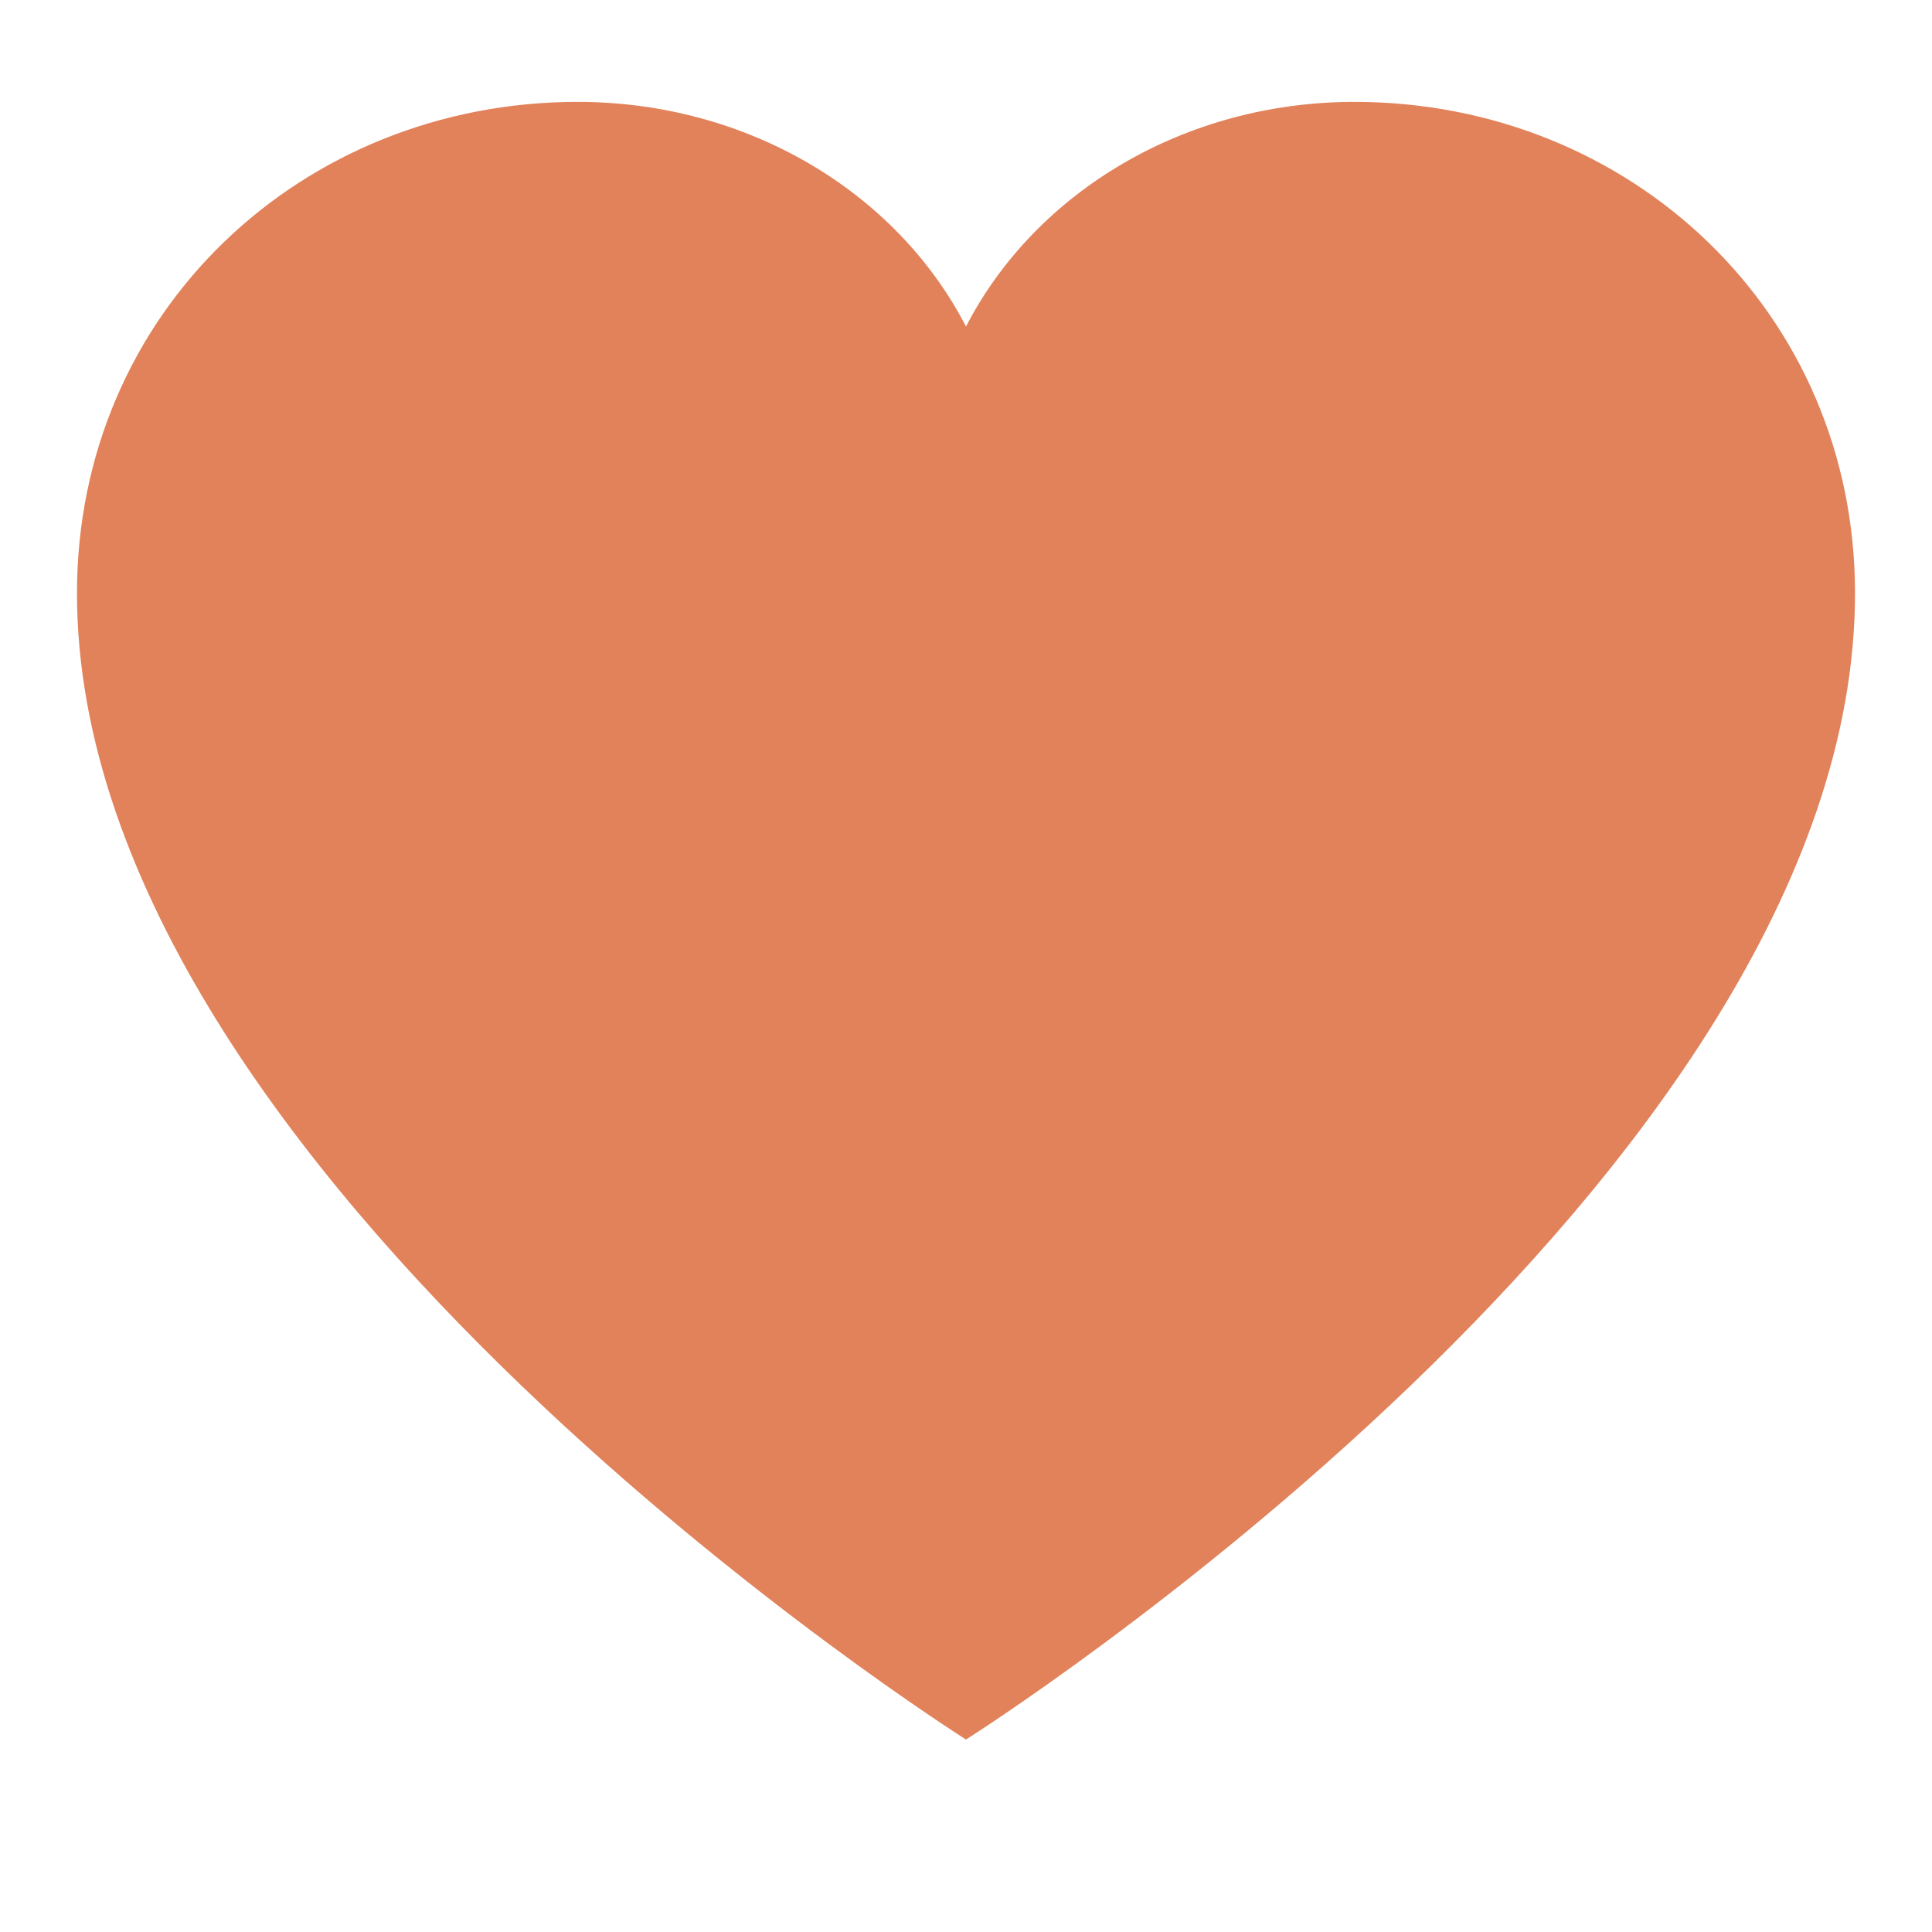
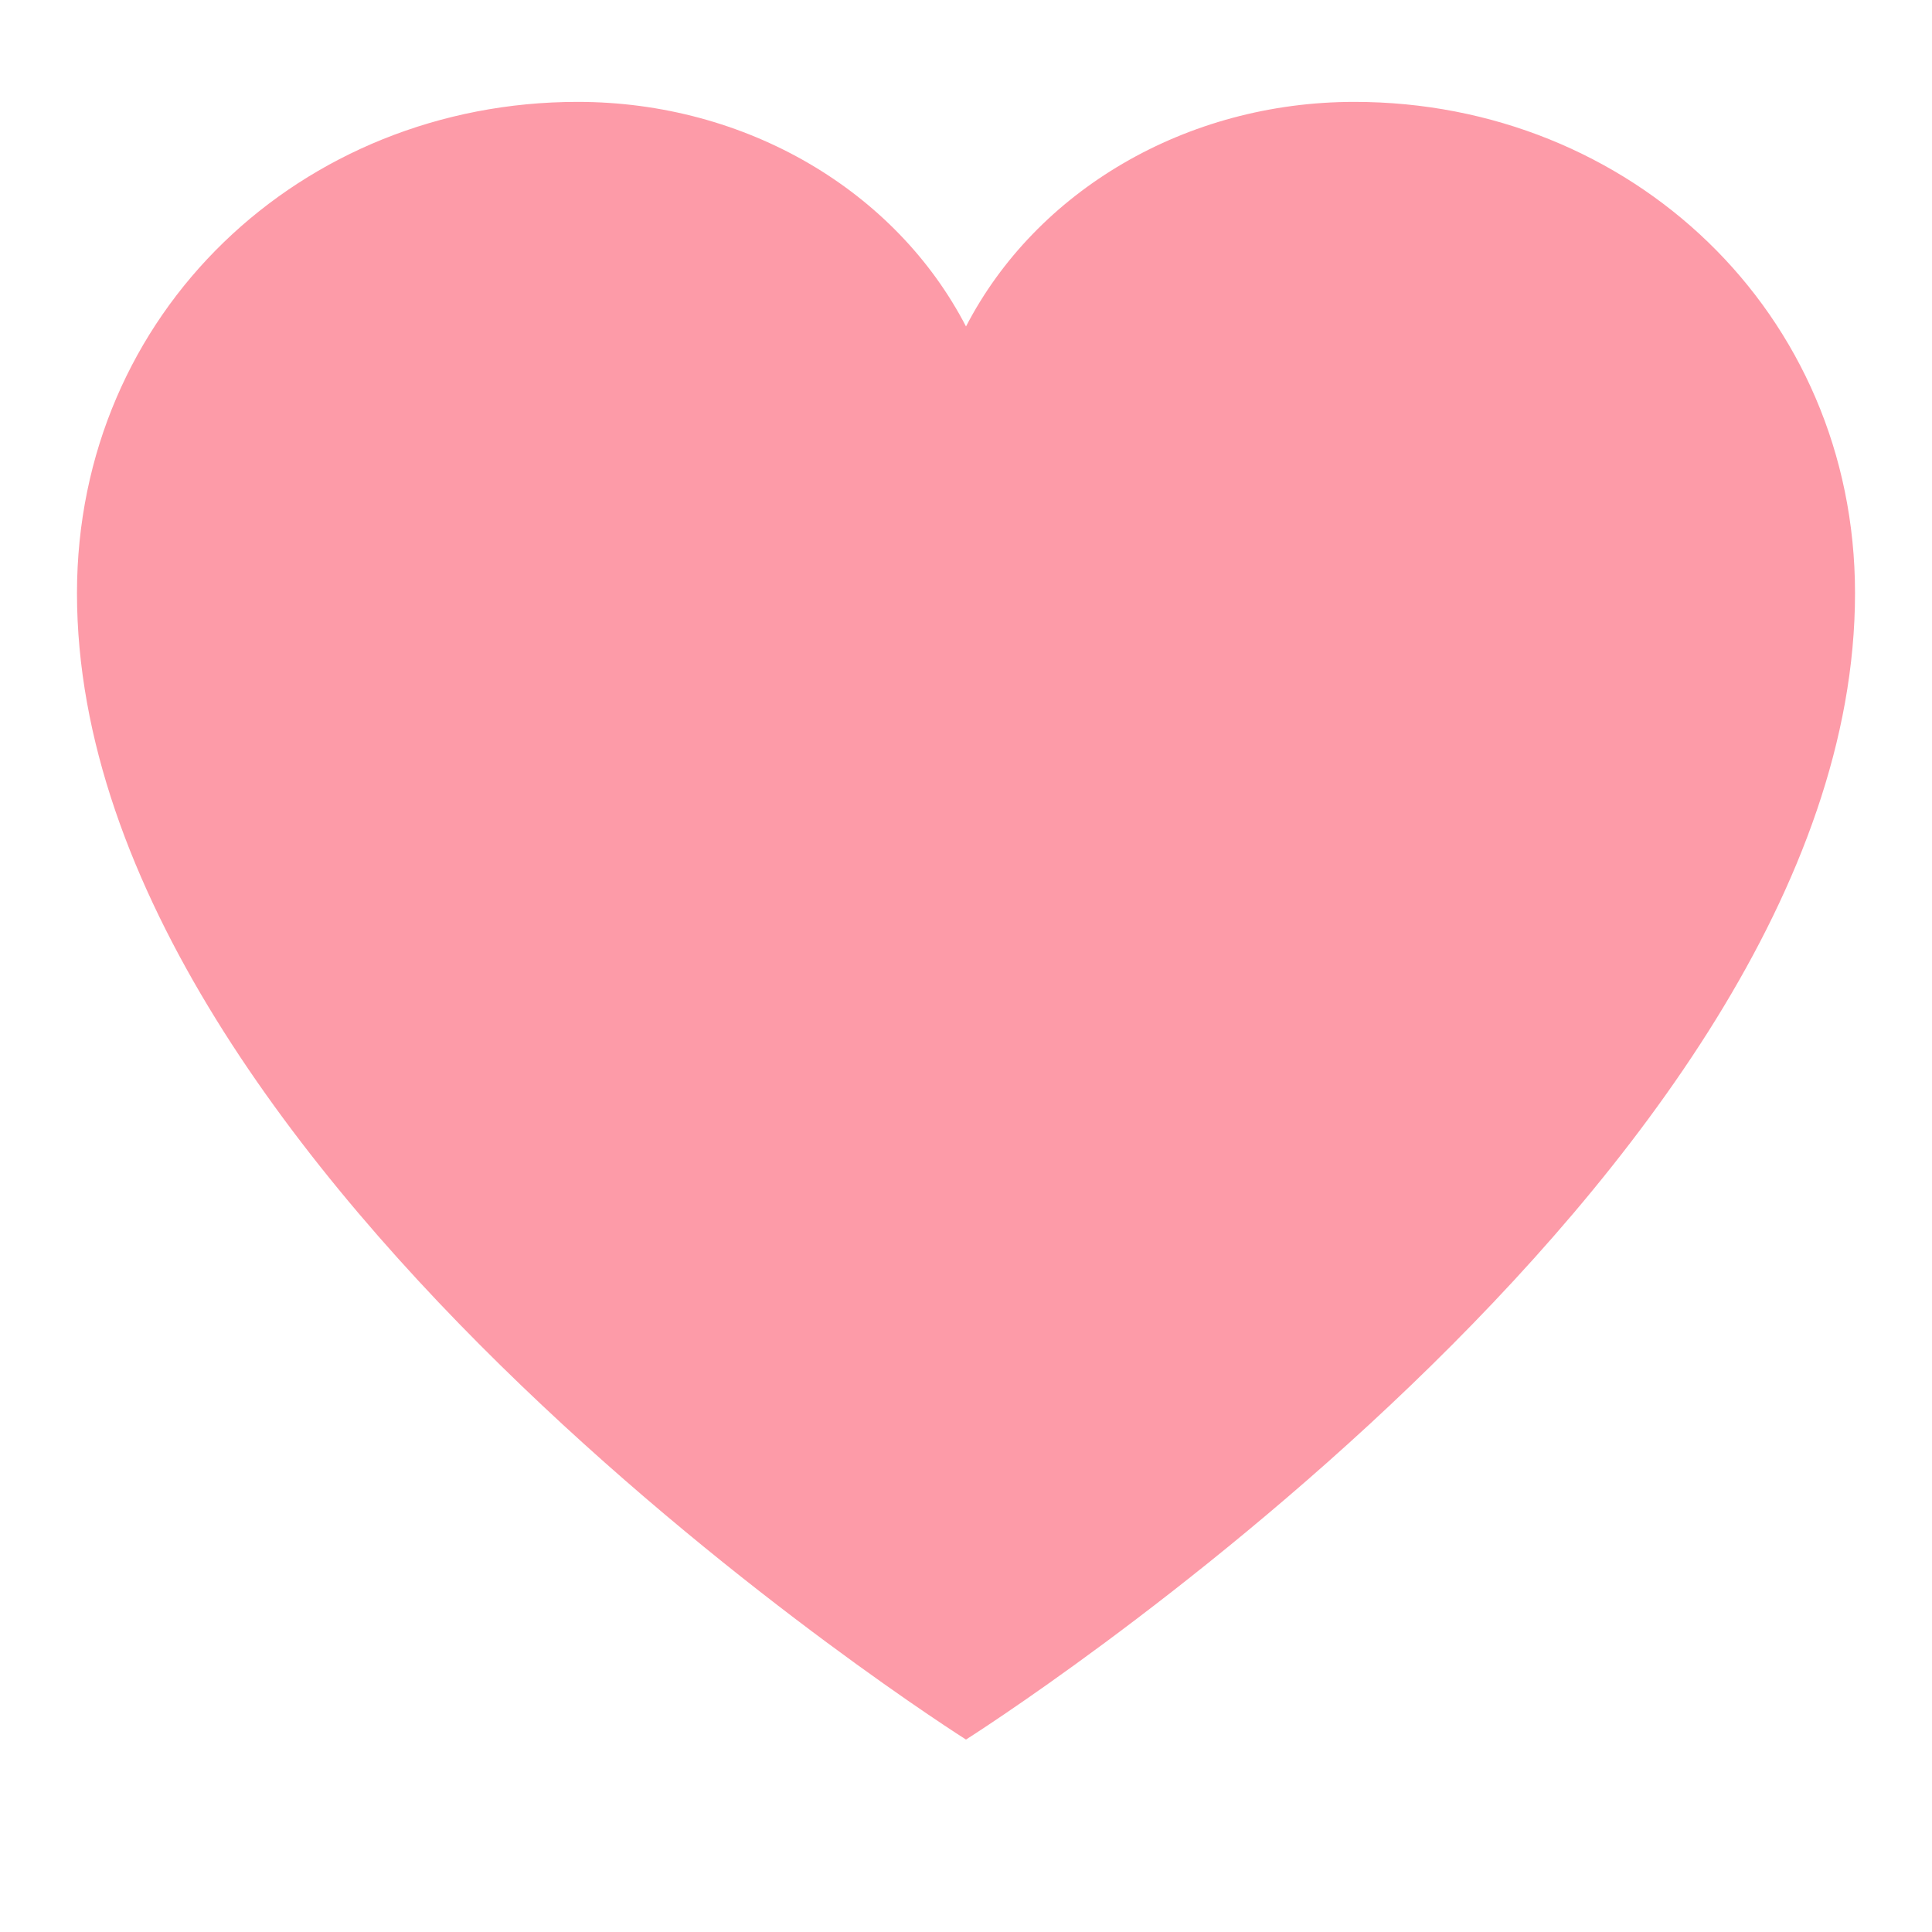
<svg xmlns="http://www.w3.org/2000/svg" viewBox="0 0 32 32">
  <g transform="translate(16,15.25) scale(1.55) translate(-16,-15.25)">
-     <path d="M16 24C16 24 6.5 18 6.5 11.75C6.5 8.75 8.9 6.5 11.85 6.5C13.65 6.5 15.25 7.45 16 8.9C16.75 7.45 18.35 6.5 20.15 6.5C23.1 6.5 25.5 8.75 25.5 11.75C25.5 18 16 24 16 24Z" fill="#E2825A" />
+     <path d="M16 24C16 24 6.5 18 6.5 11.75C6.5 8.75 8.9 6.5 11.85 6.5C13.65 6.5 15.25 7.45 16 8.9C16.75 7.45 18.35 6.5 20.15 6.5C23.1 6.5 25.5 8.75 25.5 11.75C25.5 18 16 24 16 24Z" fill="#FD9BA8" />
  </g>
</svg>
